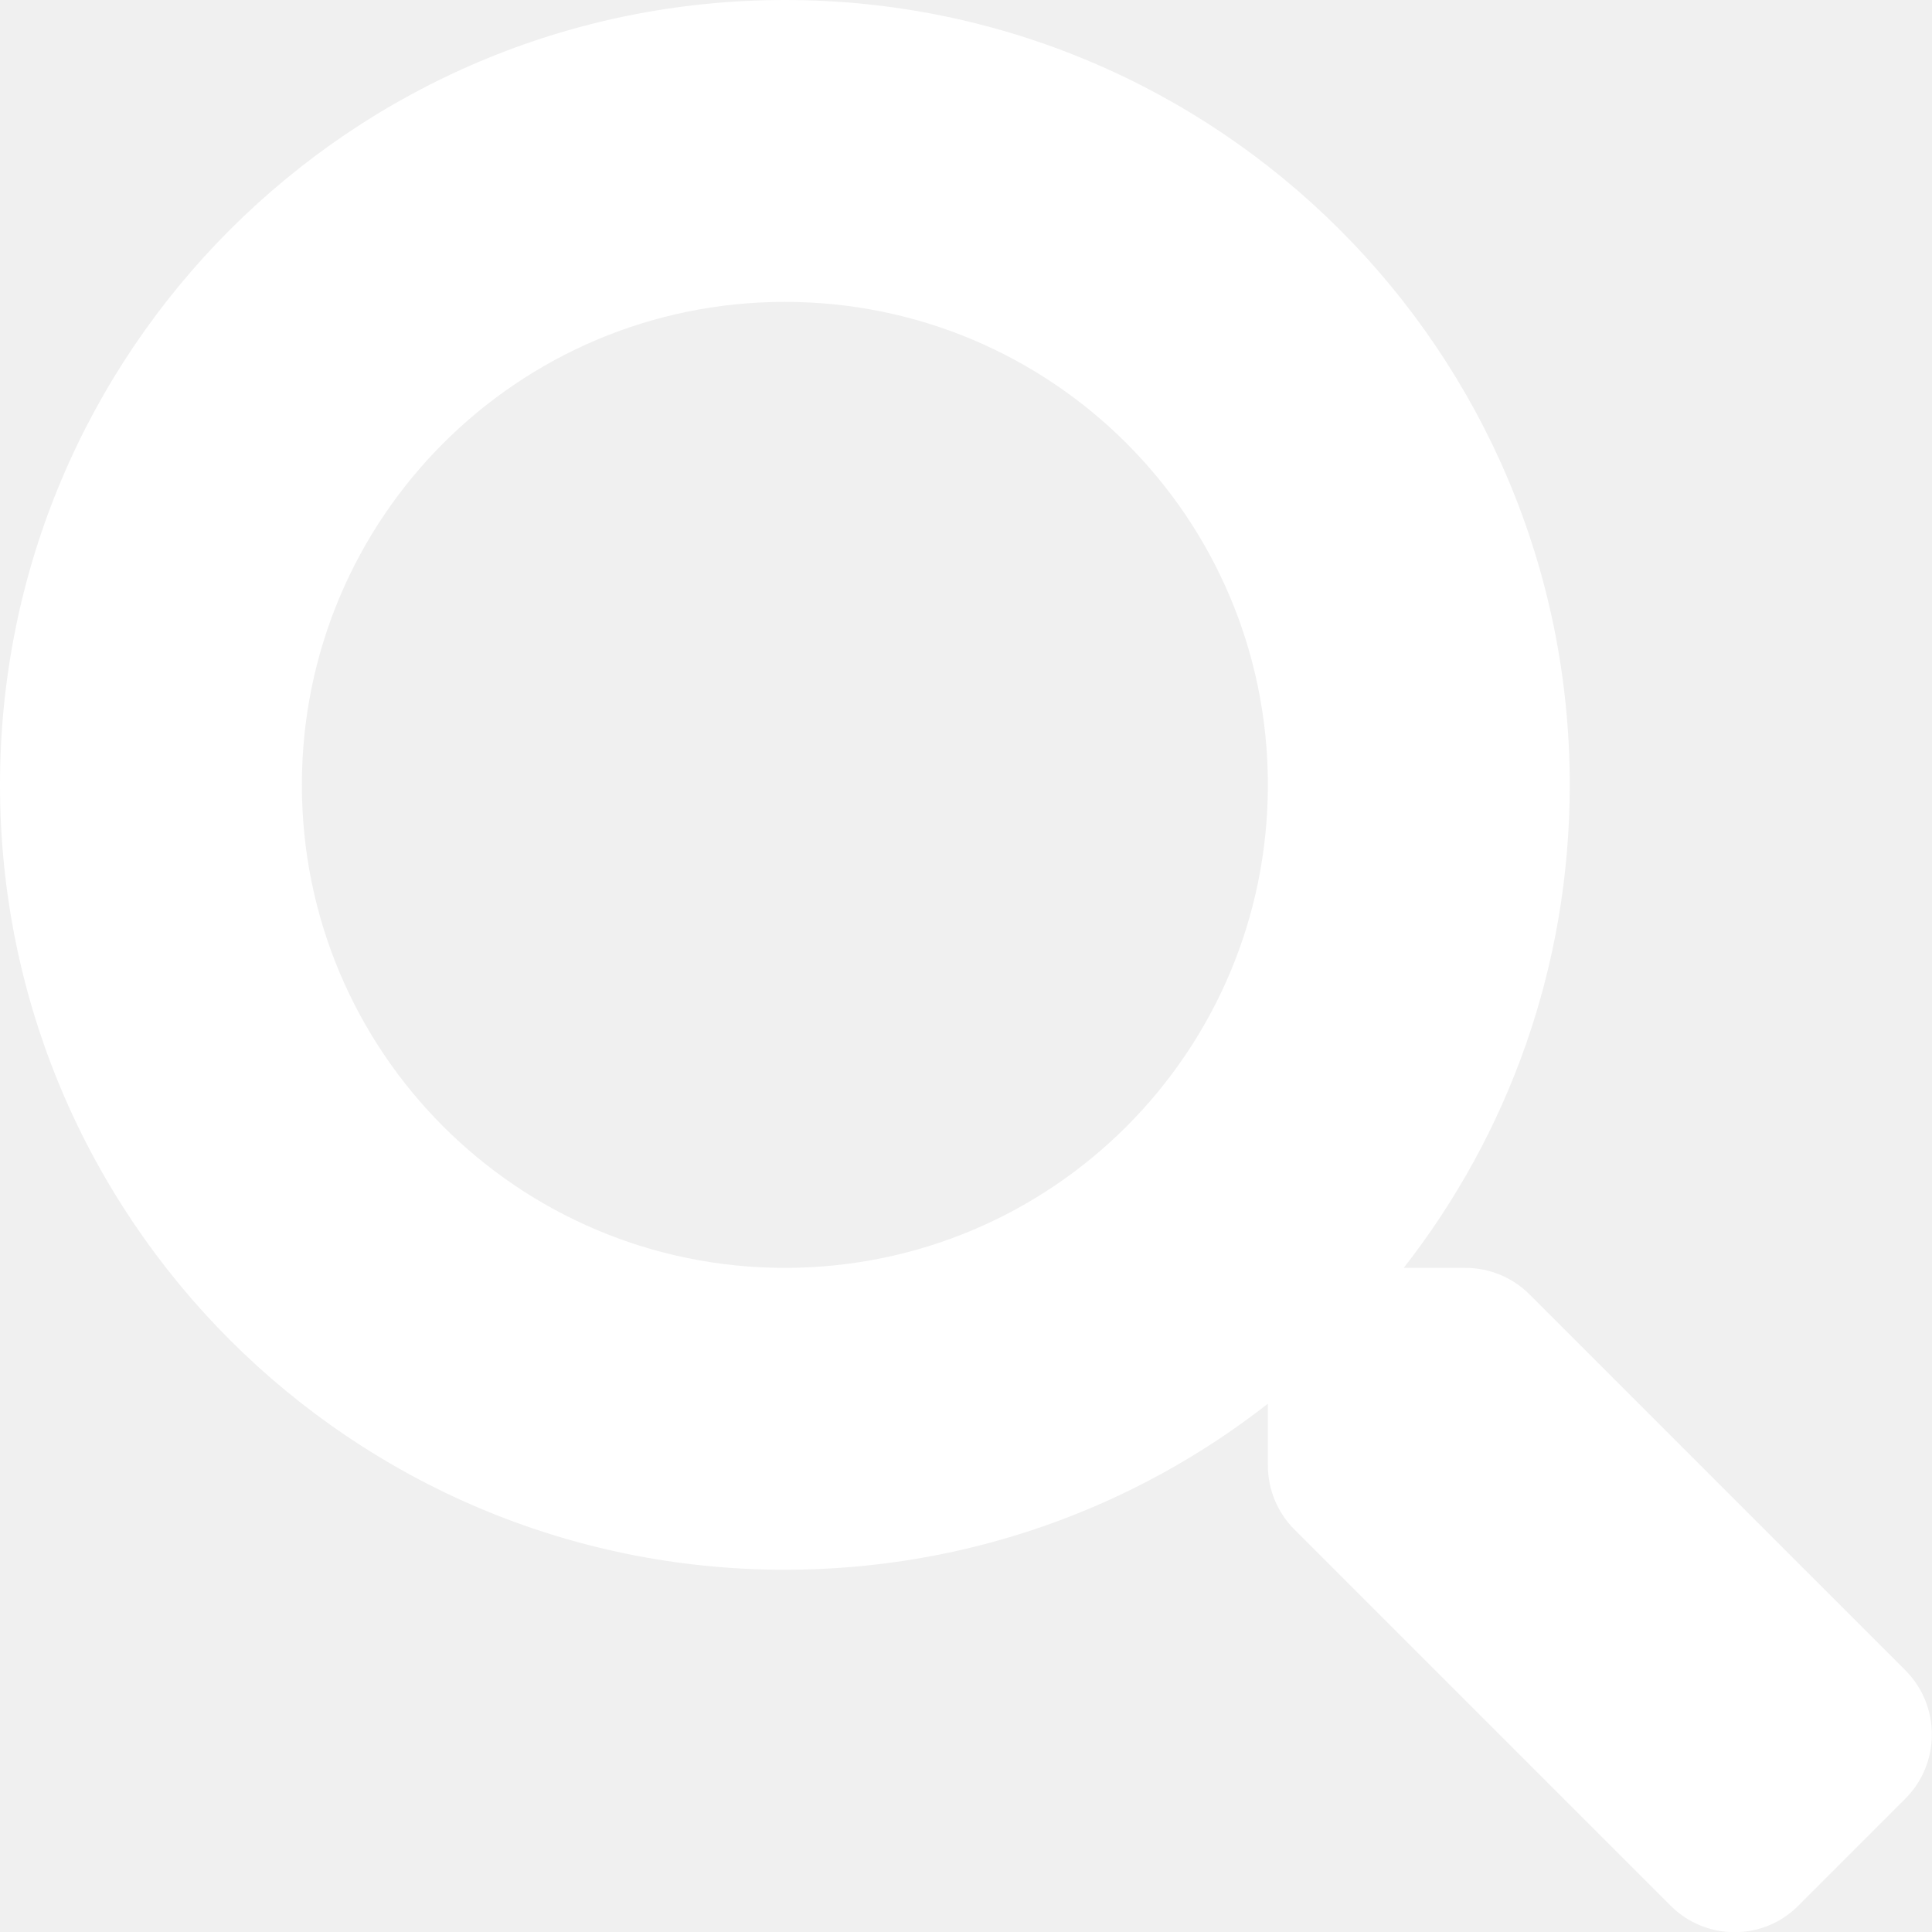
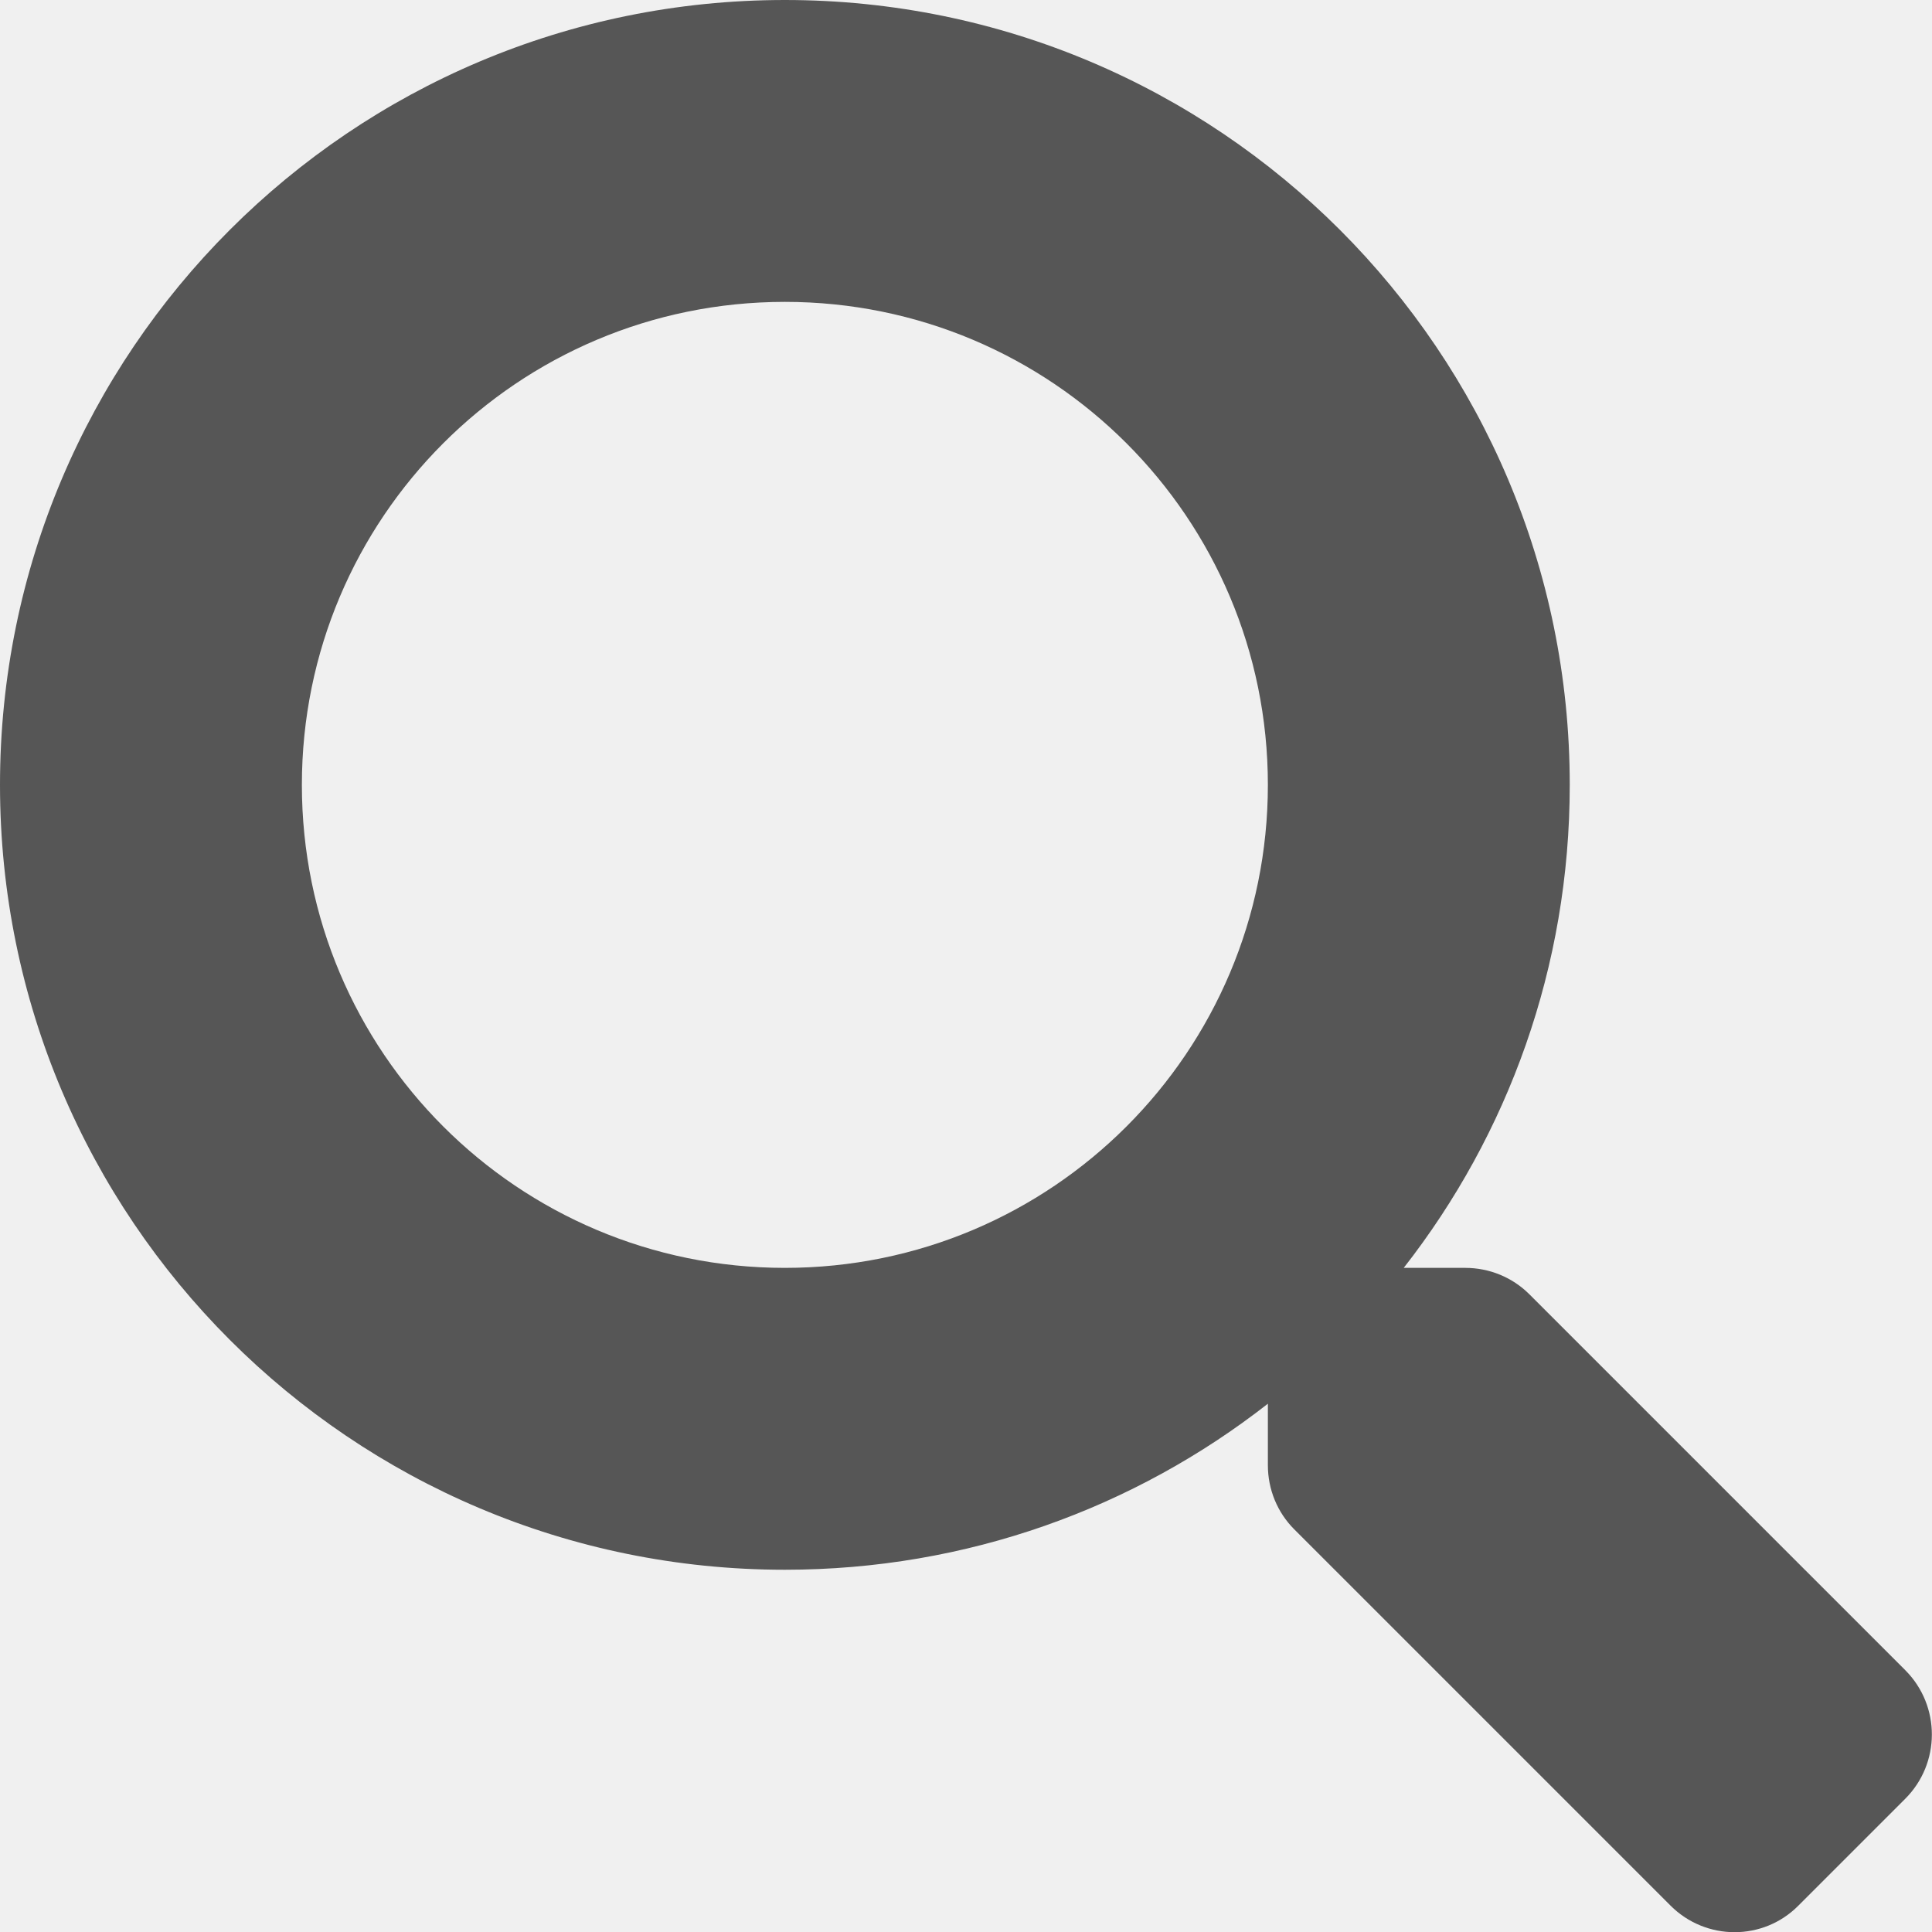
<svg xmlns="http://www.w3.org/2000/svg" aria-hidden="true" focusable="false" data-prefix="fas" data-icon="search" class="svg-inline--fa fa-search fa-w-16" role="img" viewBox="0 0 512 512">
-   <path fill="white" d="M505 442.7L405.3 343c-4.5-4.5-10.6-7-17-7H372c27.6-35.3 44-79.7 44-128C416 93.1 322.9 0 208 0S0 93.1 0 208s93.1 208 208 208c48.3 0 92.7-16.4 128-44v16.3c0 6.4 2.5 12.5 7 17l99.7 99.7c9.4 9.4 24.6 9.4 33.9 0l28.3-28.3c9.4-9.4 9.4-24.6.1-34zM208 336c-70.7 0-128-57.2-128-128 0-70.7 57.2-128 128-128 70.7 0 128 57.2 128 128 0 70.7-57.2 128-128 128z" />
+   <path fill="rgba(0,0,0,0.644)" d="M505 442.7L405.3 343c-4.5-4.5-10.6-7-17-7H372c27.6-35.3 44-79.7 44-128C416 93.1 322.9 0 208 0S0 93.1 0 208s93.1 208 208 208c48.3 0 92.7-16.4 128-44v16.3c0 6.4 2.5 12.5 7 17l99.7 99.7c9.4 9.4 24.6 9.4 33.9 0l28.3-28.3c9.4-9.4 9.4-24.6.1-34zM208 336c-70.7 0-128-57.2-128-128 0-70.7 57.2-128 128-128 70.7 0 128 57.2 128 128 0 70.7-57.2 128-128 128z" />
</svg>
